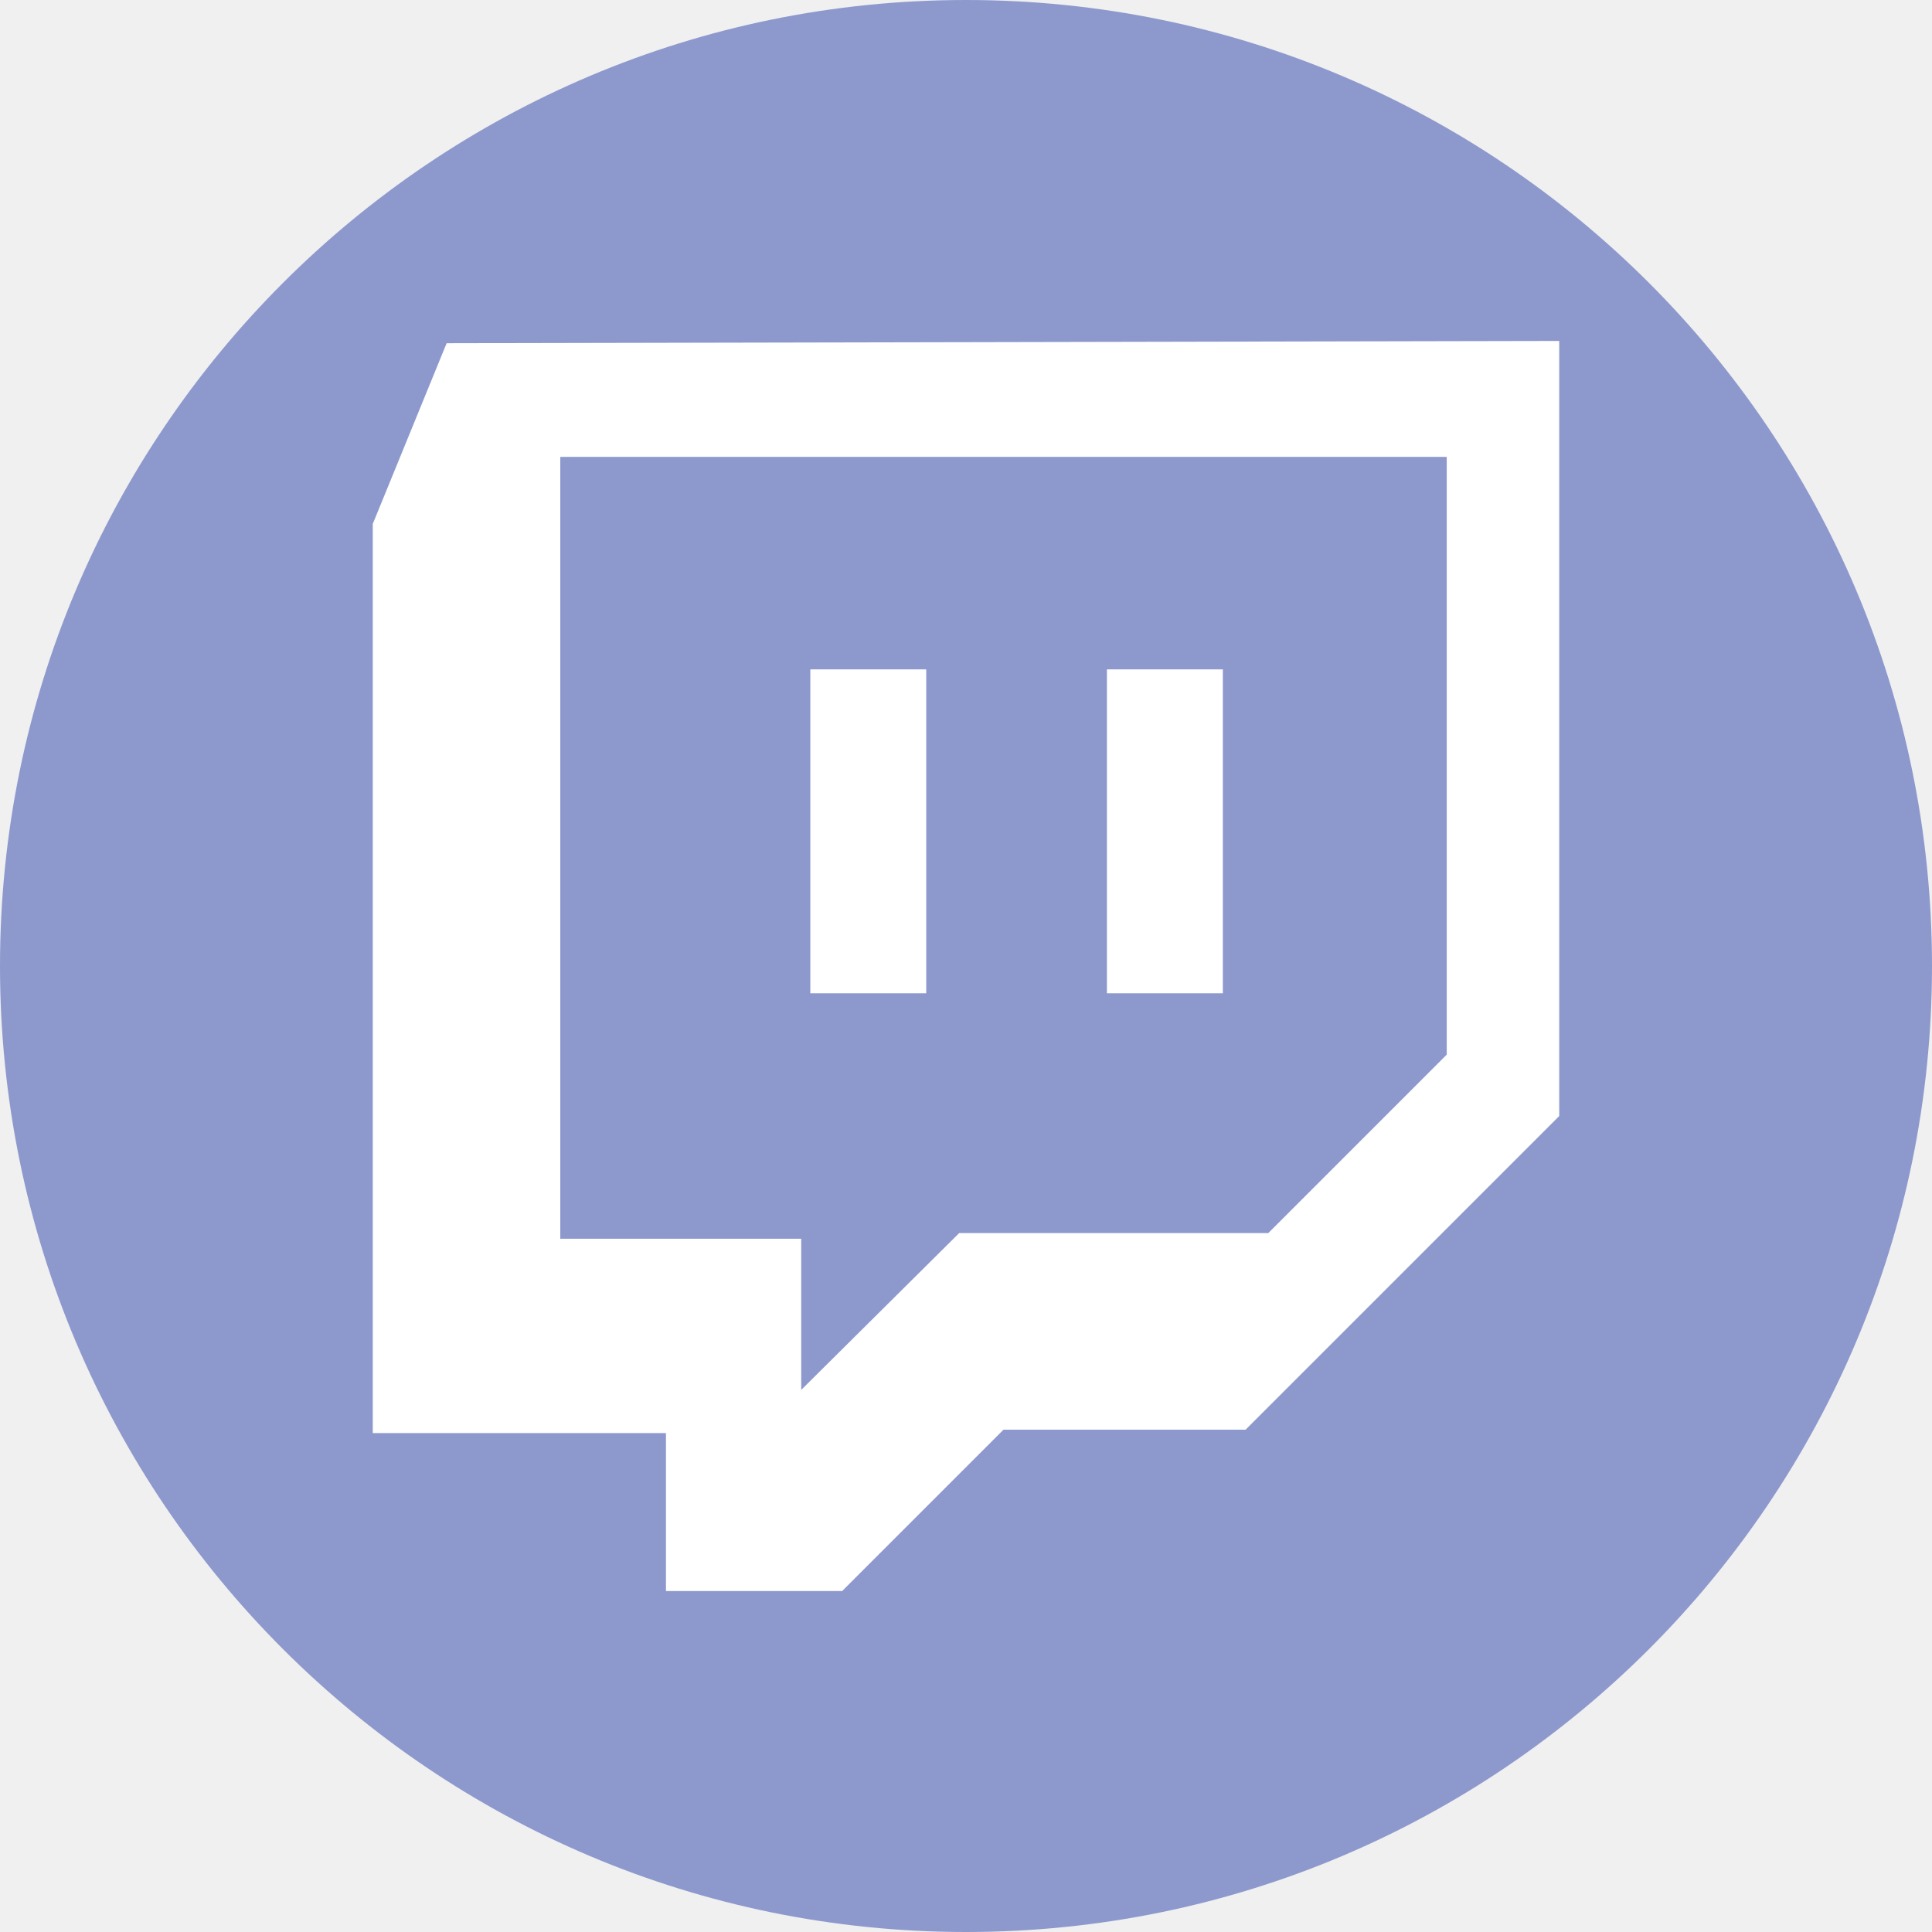
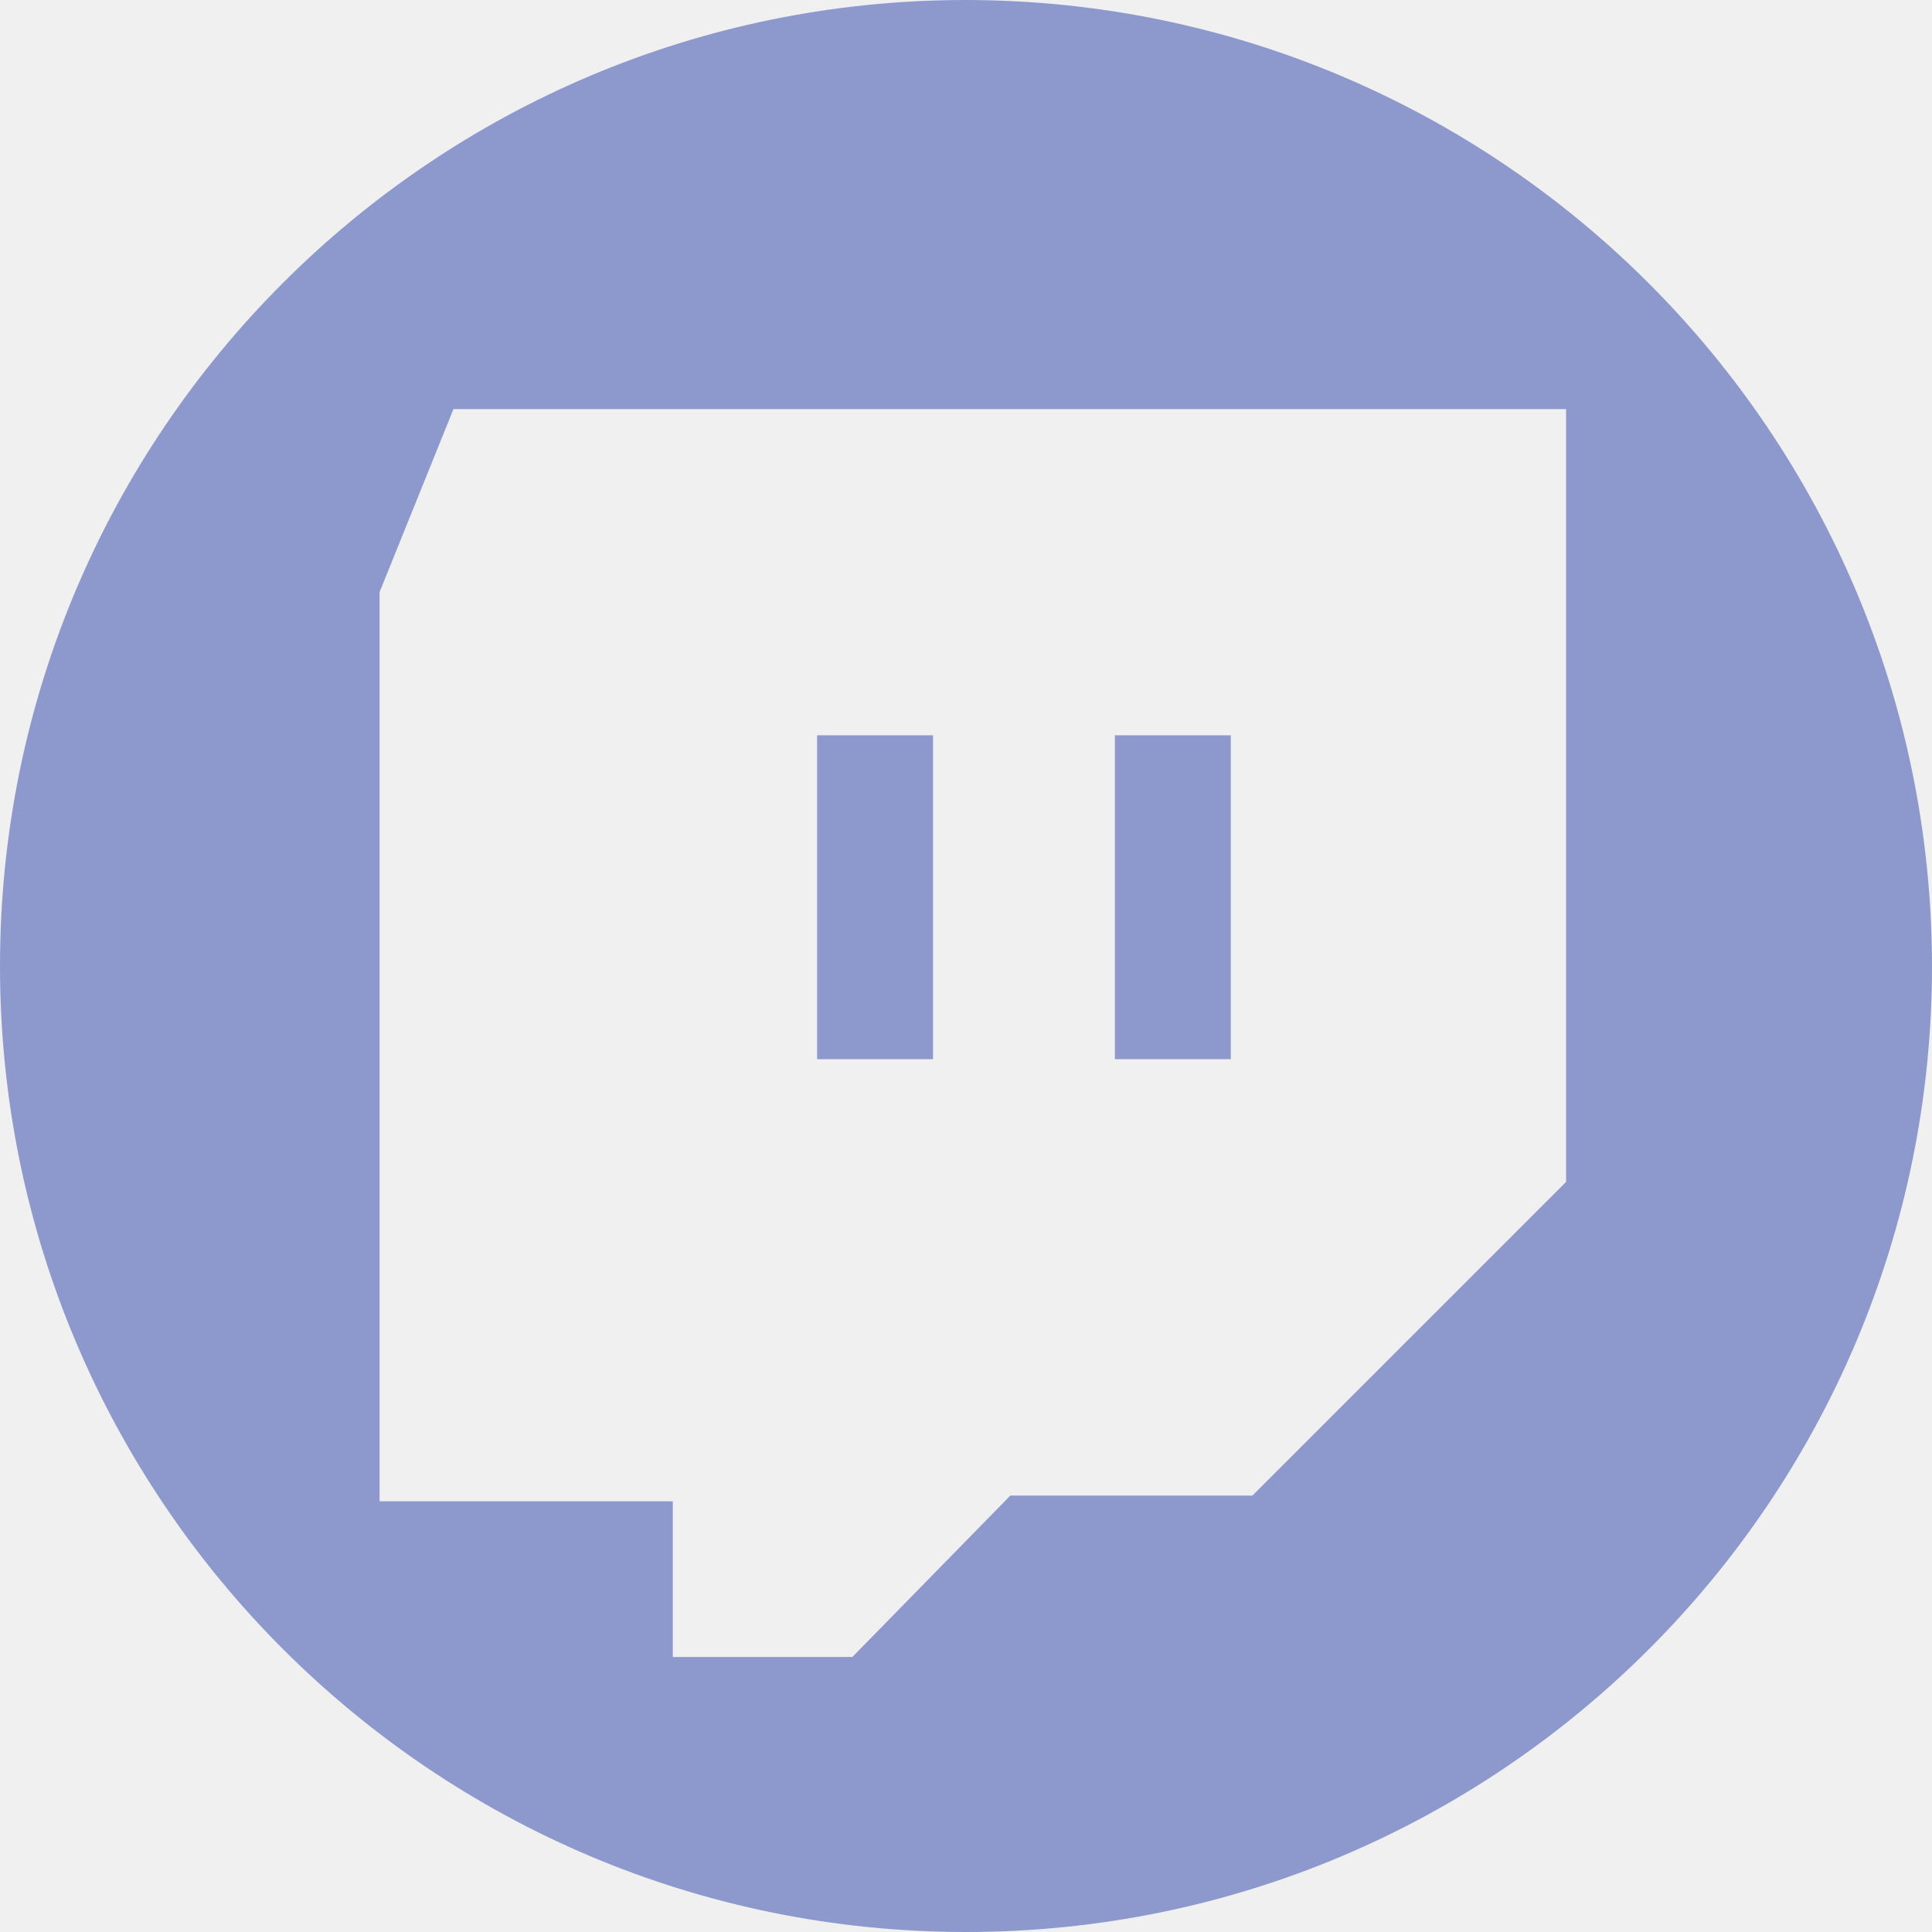
<svg xmlns="http://www.w3.org/2000/svg" id="Layer_1" data-name="Layer 1" viewBox="0 0 17 17">
-   <circle cx="8.5" cy="8.5" r="8.5" style="fill:#8d99cd" />
-   <path d="M5.43,4.52,4.78,6.11v8H7.36V15.5H8.91l1.42-1.42h2.13l2.76-2.76V4.5Zm8.8,6.26-1.57,1.57H9.94L8.55,13.73V12.4H6.43V5.52s7.8,0,7.8,0Z" transform="translate(-1.5 -1.5)" style="fill:#fff" />
-   <path d="M6.43,5.52V12.4H8.55v1.33l1.39-1.38h2.72l1.57-1.57V5.52S6.41,5.54,6.43,5.52Z" transform="translate(-1.5 -1.5)" style="fill:none" />
-   <rect x="7.13" y="5.89" width="1.02" height="2.85" style="fill:#fff" />
-   <rect x="9.74" y="5.89" width="1.02" height="2.85" style="fill:#fff" />
+   <path d="M10,1.5A8.5,8.5,0,1,0,18.5,10,8.51,8.51,0,0,0,10,1.5Zm5.28,10.4-2.76,2.76H10.39L9,16.08H7.42V14.71H4.84v-8L5.49,5.1l9.79,0Z" transform="translate(-1.5 -1.5)" style="fill:#8d99cd" />
+   <rect x="7.19" y="6.47" width="1.02" height="2.85" style="fill:#8d99cd" />
+   <rect x="9.81" y="6.47" width="1.02" height="2.85" style="fill:#8d99cd" />
</svg>
